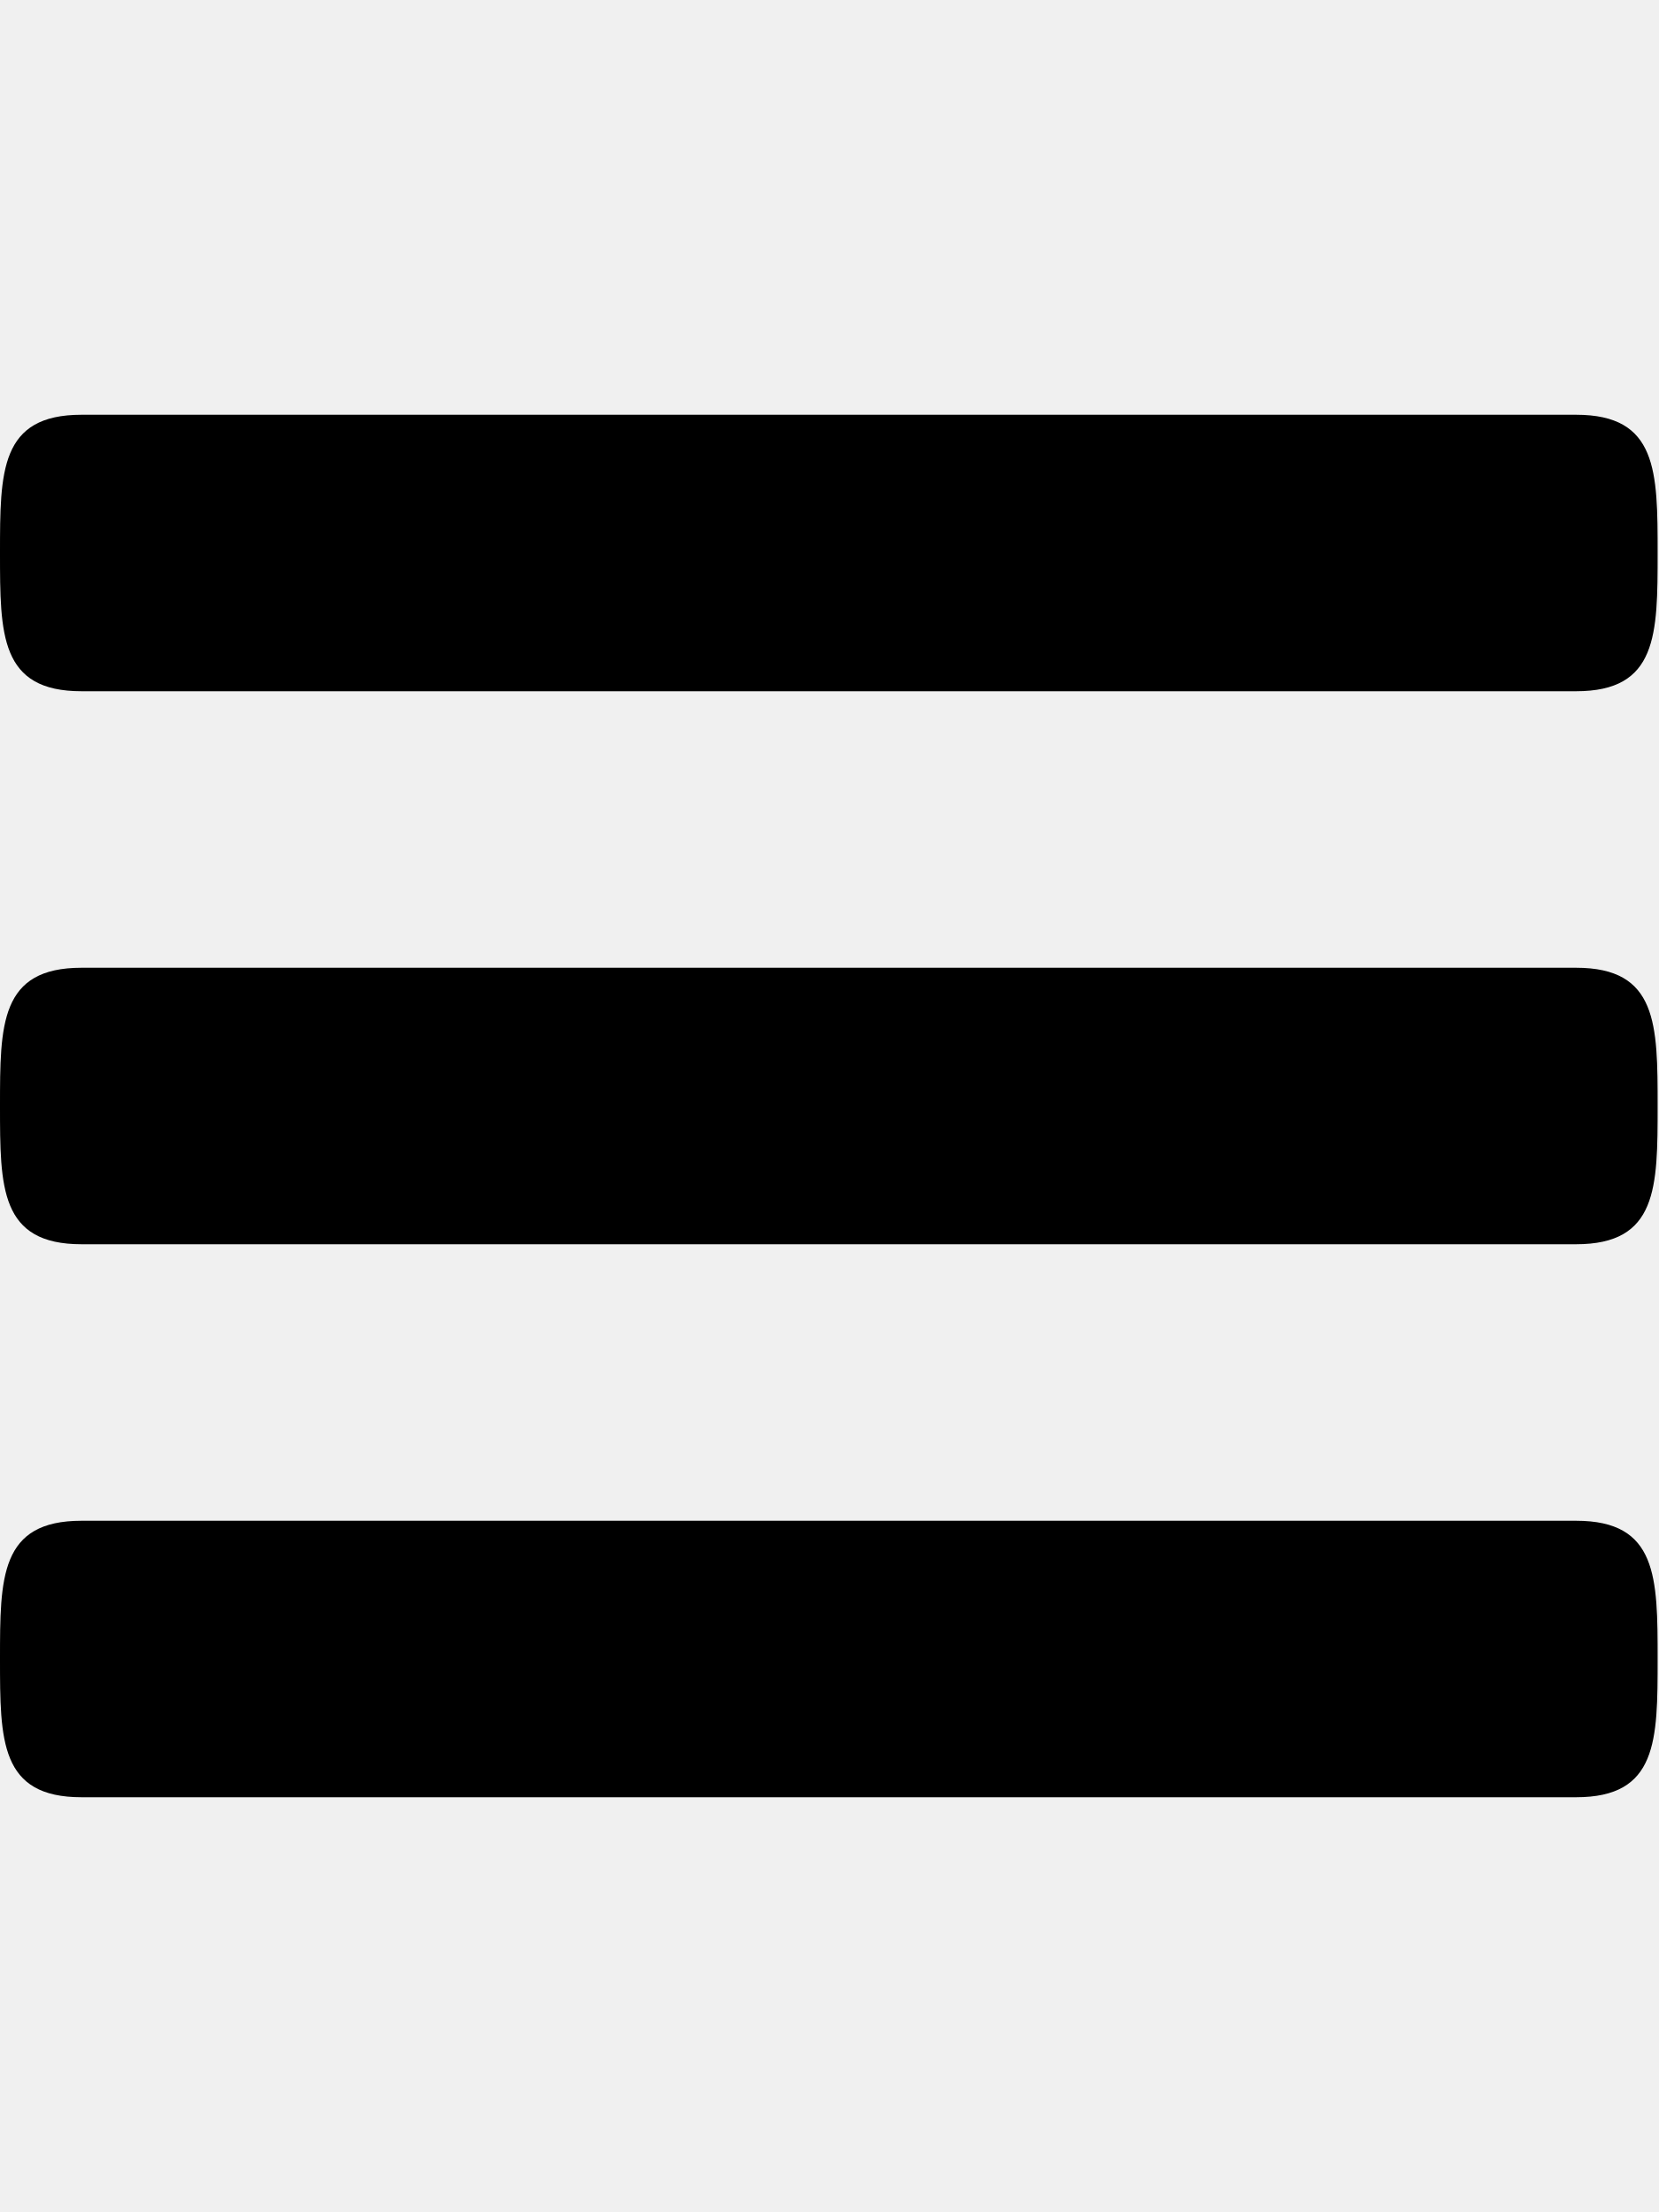
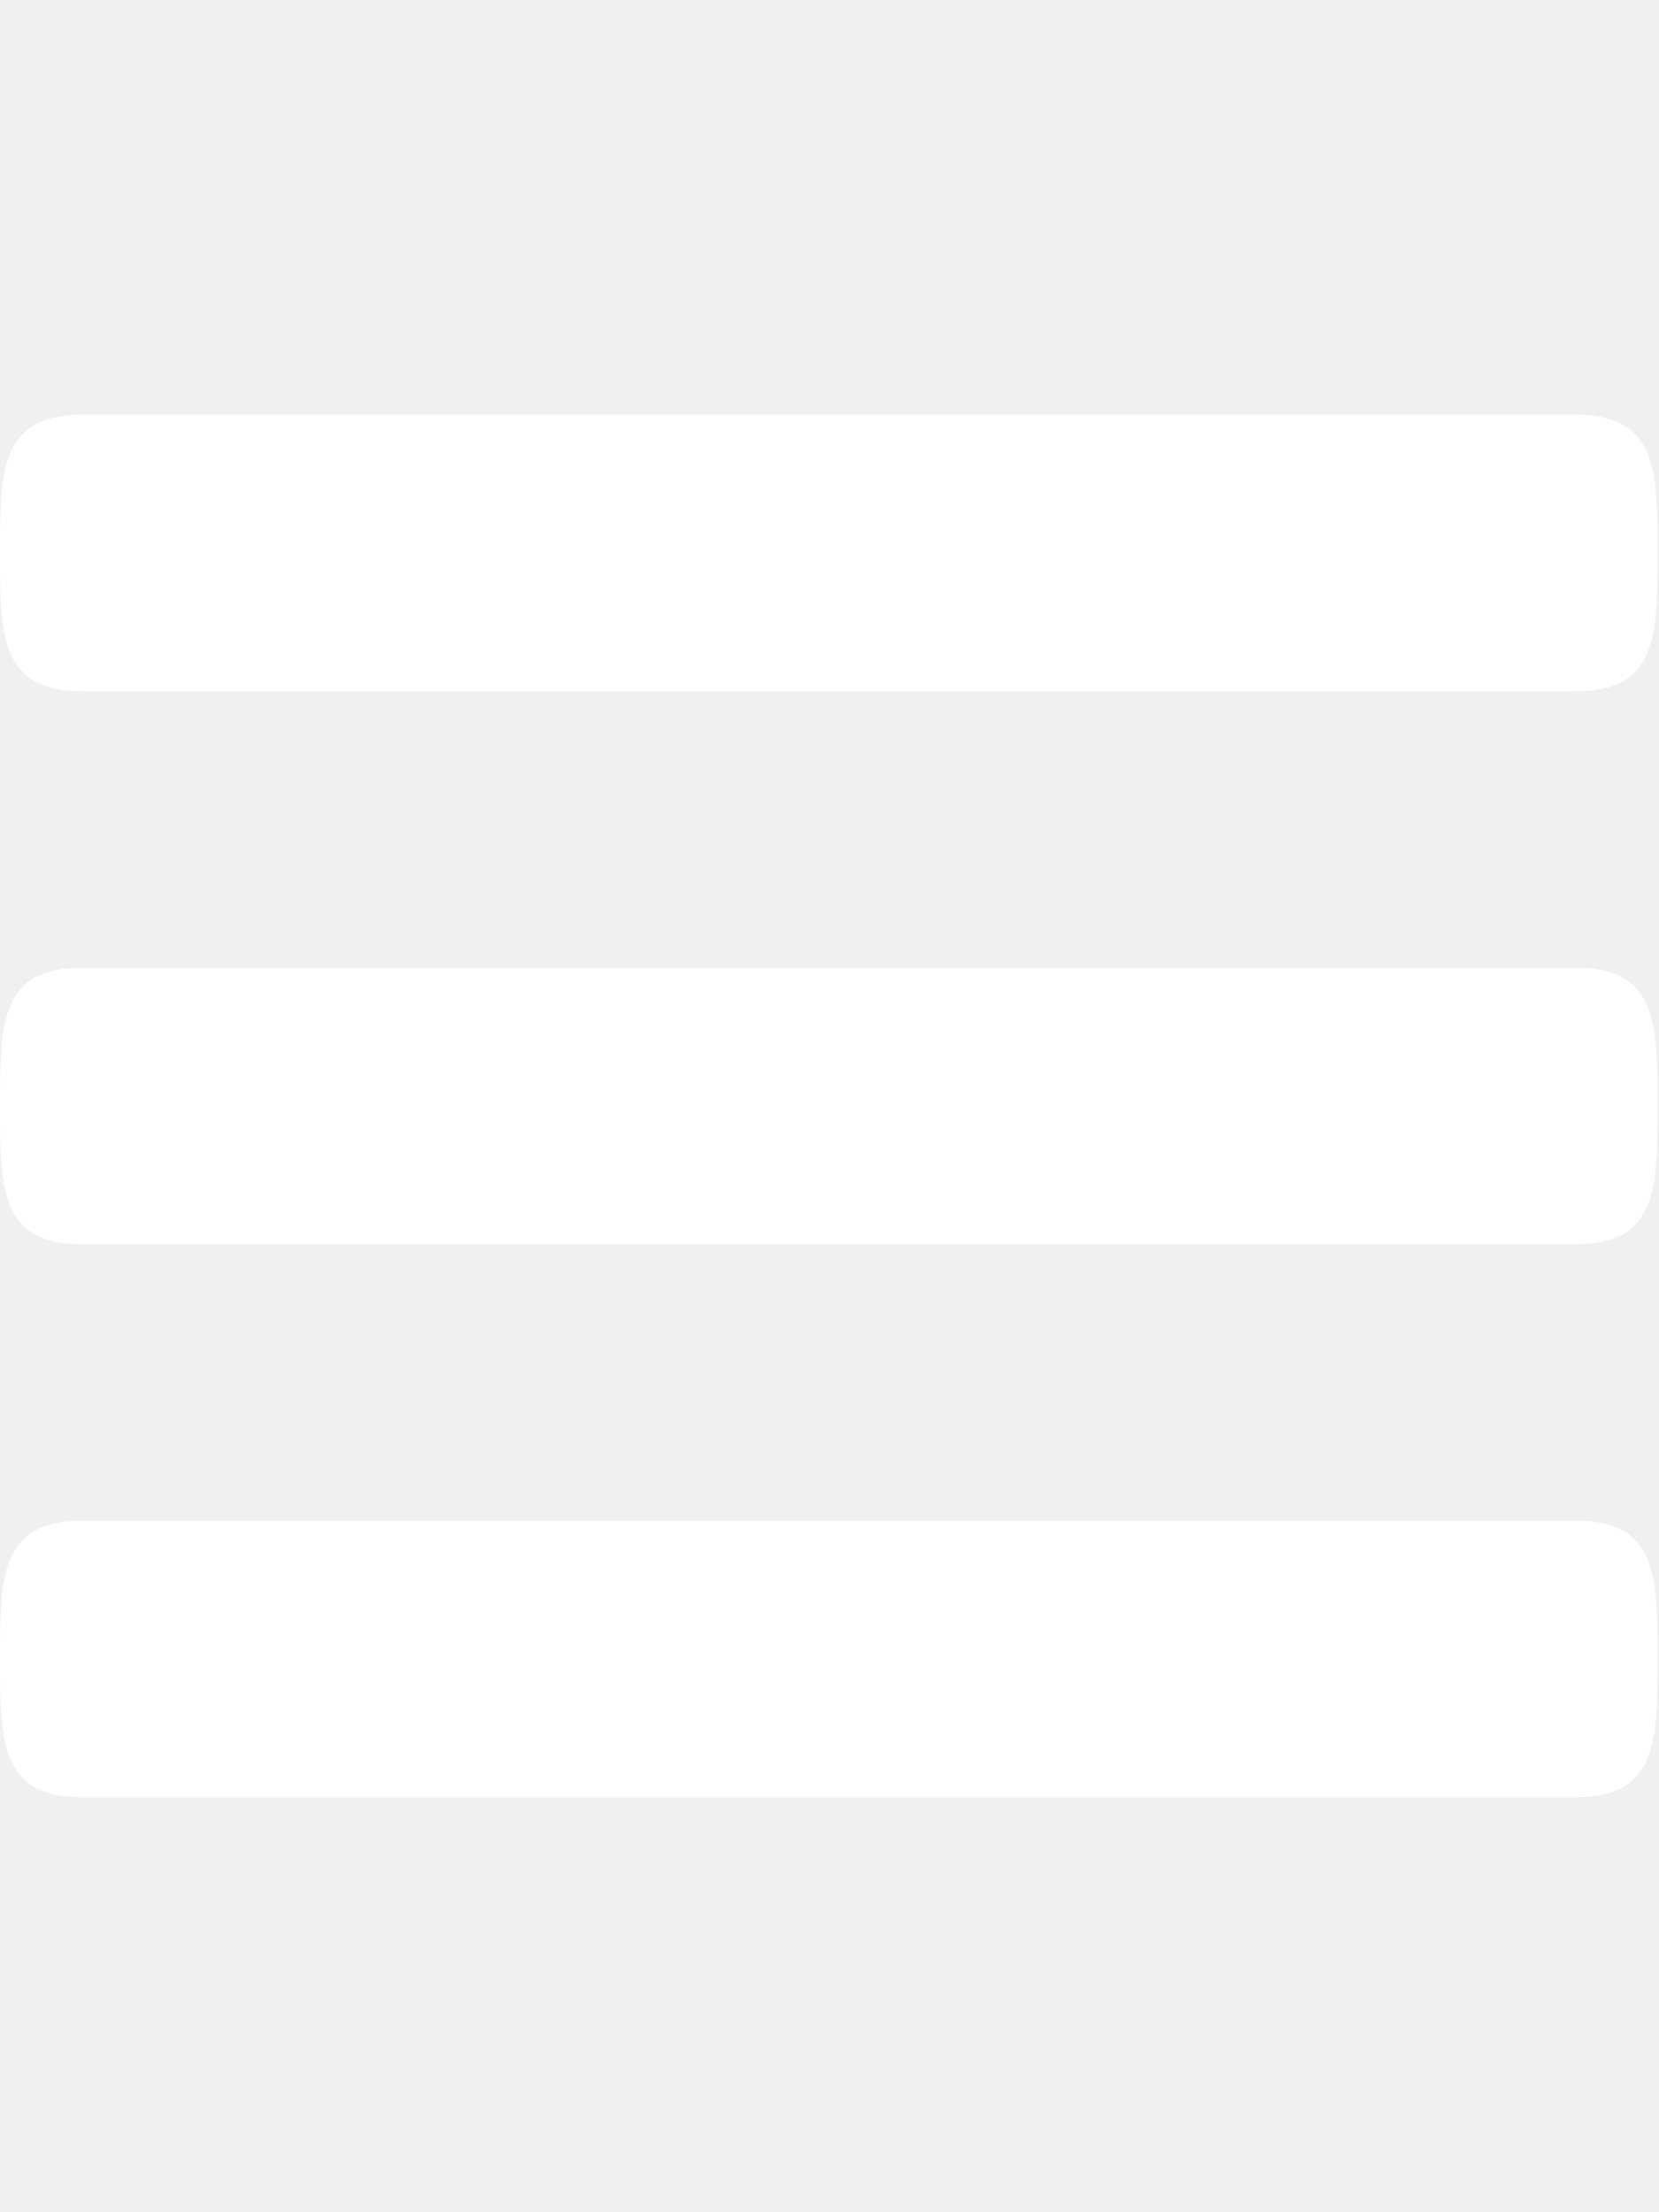
<svg xmlns="http://www.w3.org/2000/svg" width="12px" height="16px" viewBox="0 0 12 16" version="1.1">
  <defs />
  <g id="Octicons" stroke="none" stroke-width="1" fill="none" fill-rule="evenodd">
-     <g id="three-bars" fill="#000000">
+     <g id="three-bars" fill="#FFFFFF">
      <path d="M11.41,9 L0.59,9 C0,9 0,8.59 0,8 C0,7.41 0,7 0.59,7 L11.4,7 C11.99,7 11.99,7.41 11.99,8 C11.99,8.59 11.99,9 11.4,9 L11.41,9 Z M11.41,5 L0.59,5 C0,5 0,4.59 0,4 C0,3.41 0,3 0.59,3 L11.4,3 C11.99,3 11.99,3.41 11.99,4 C11.99,4.59 11.99,5 11.4,5 L11.41,5 Z M0.59,11 L11.4,11 C11.99,11 11.99,11.41 11.99,12 C11.99,12.59 11.99,13 11.4,13 L0.59,13 C0,13 0,12.59 0,12 C0,11.41 0,11 0.59,11 L0.59,11 Z" id="Shape" />
    </g>
  </g>
</svg>
